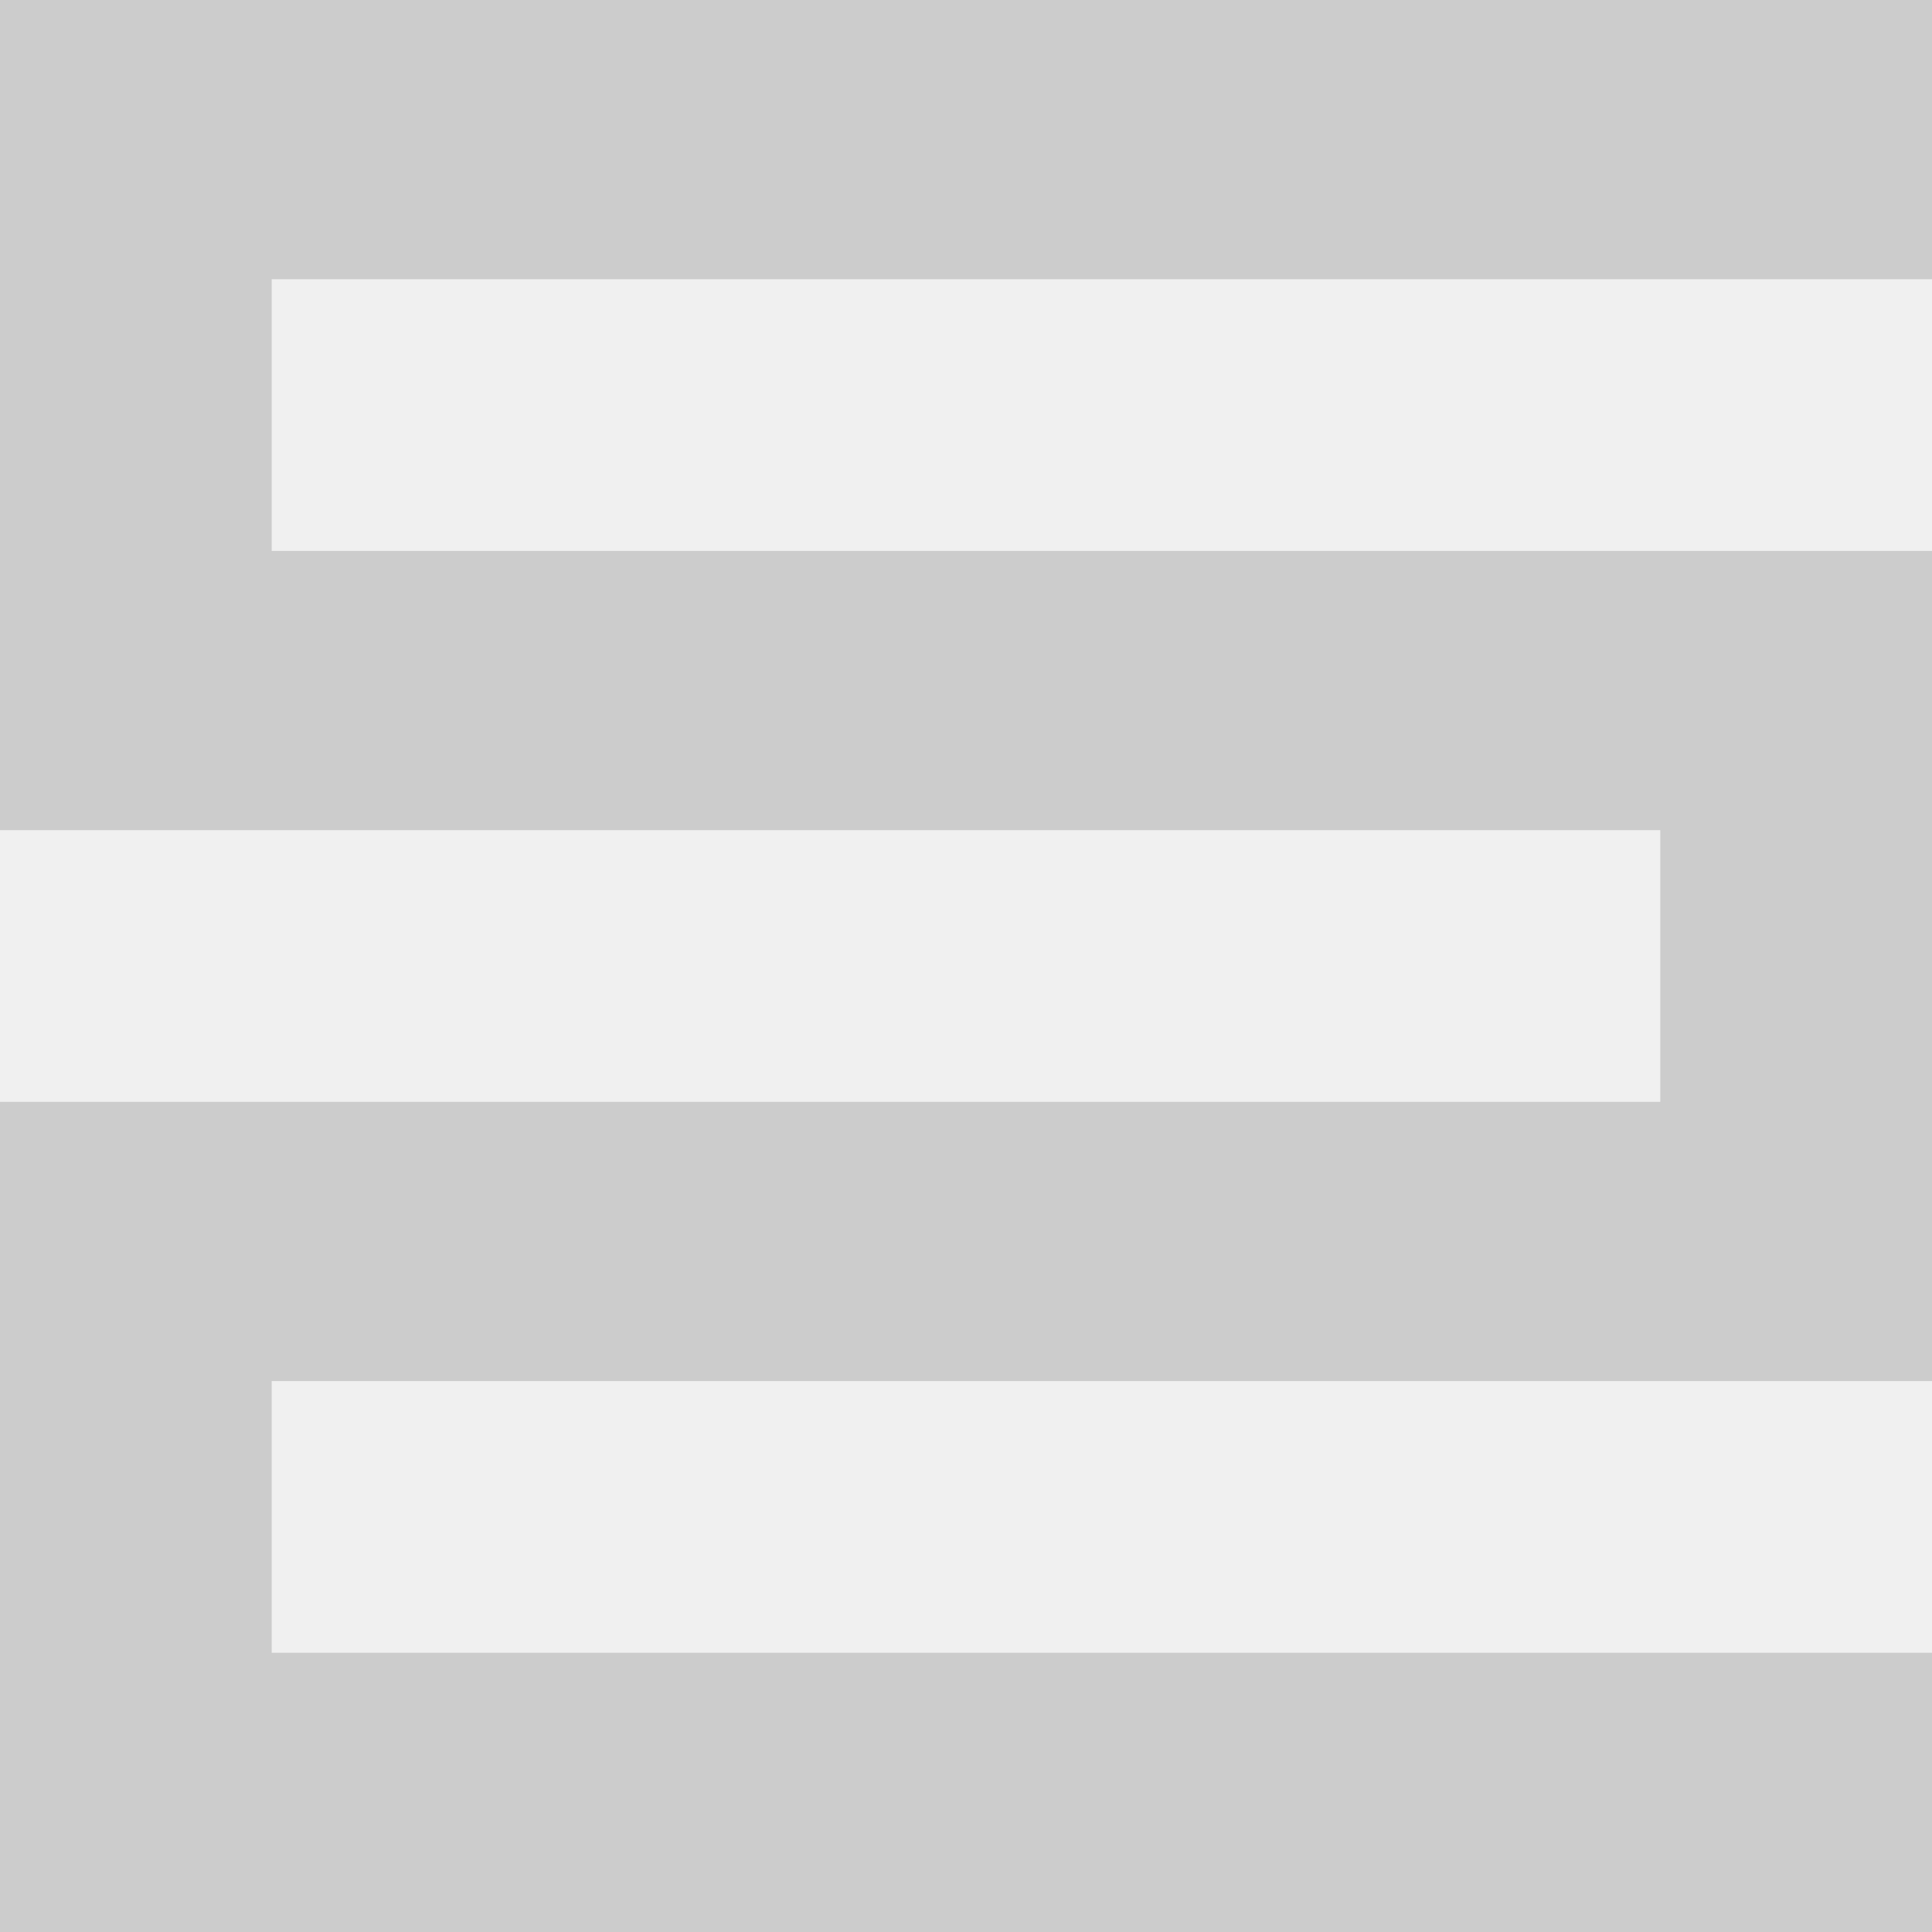
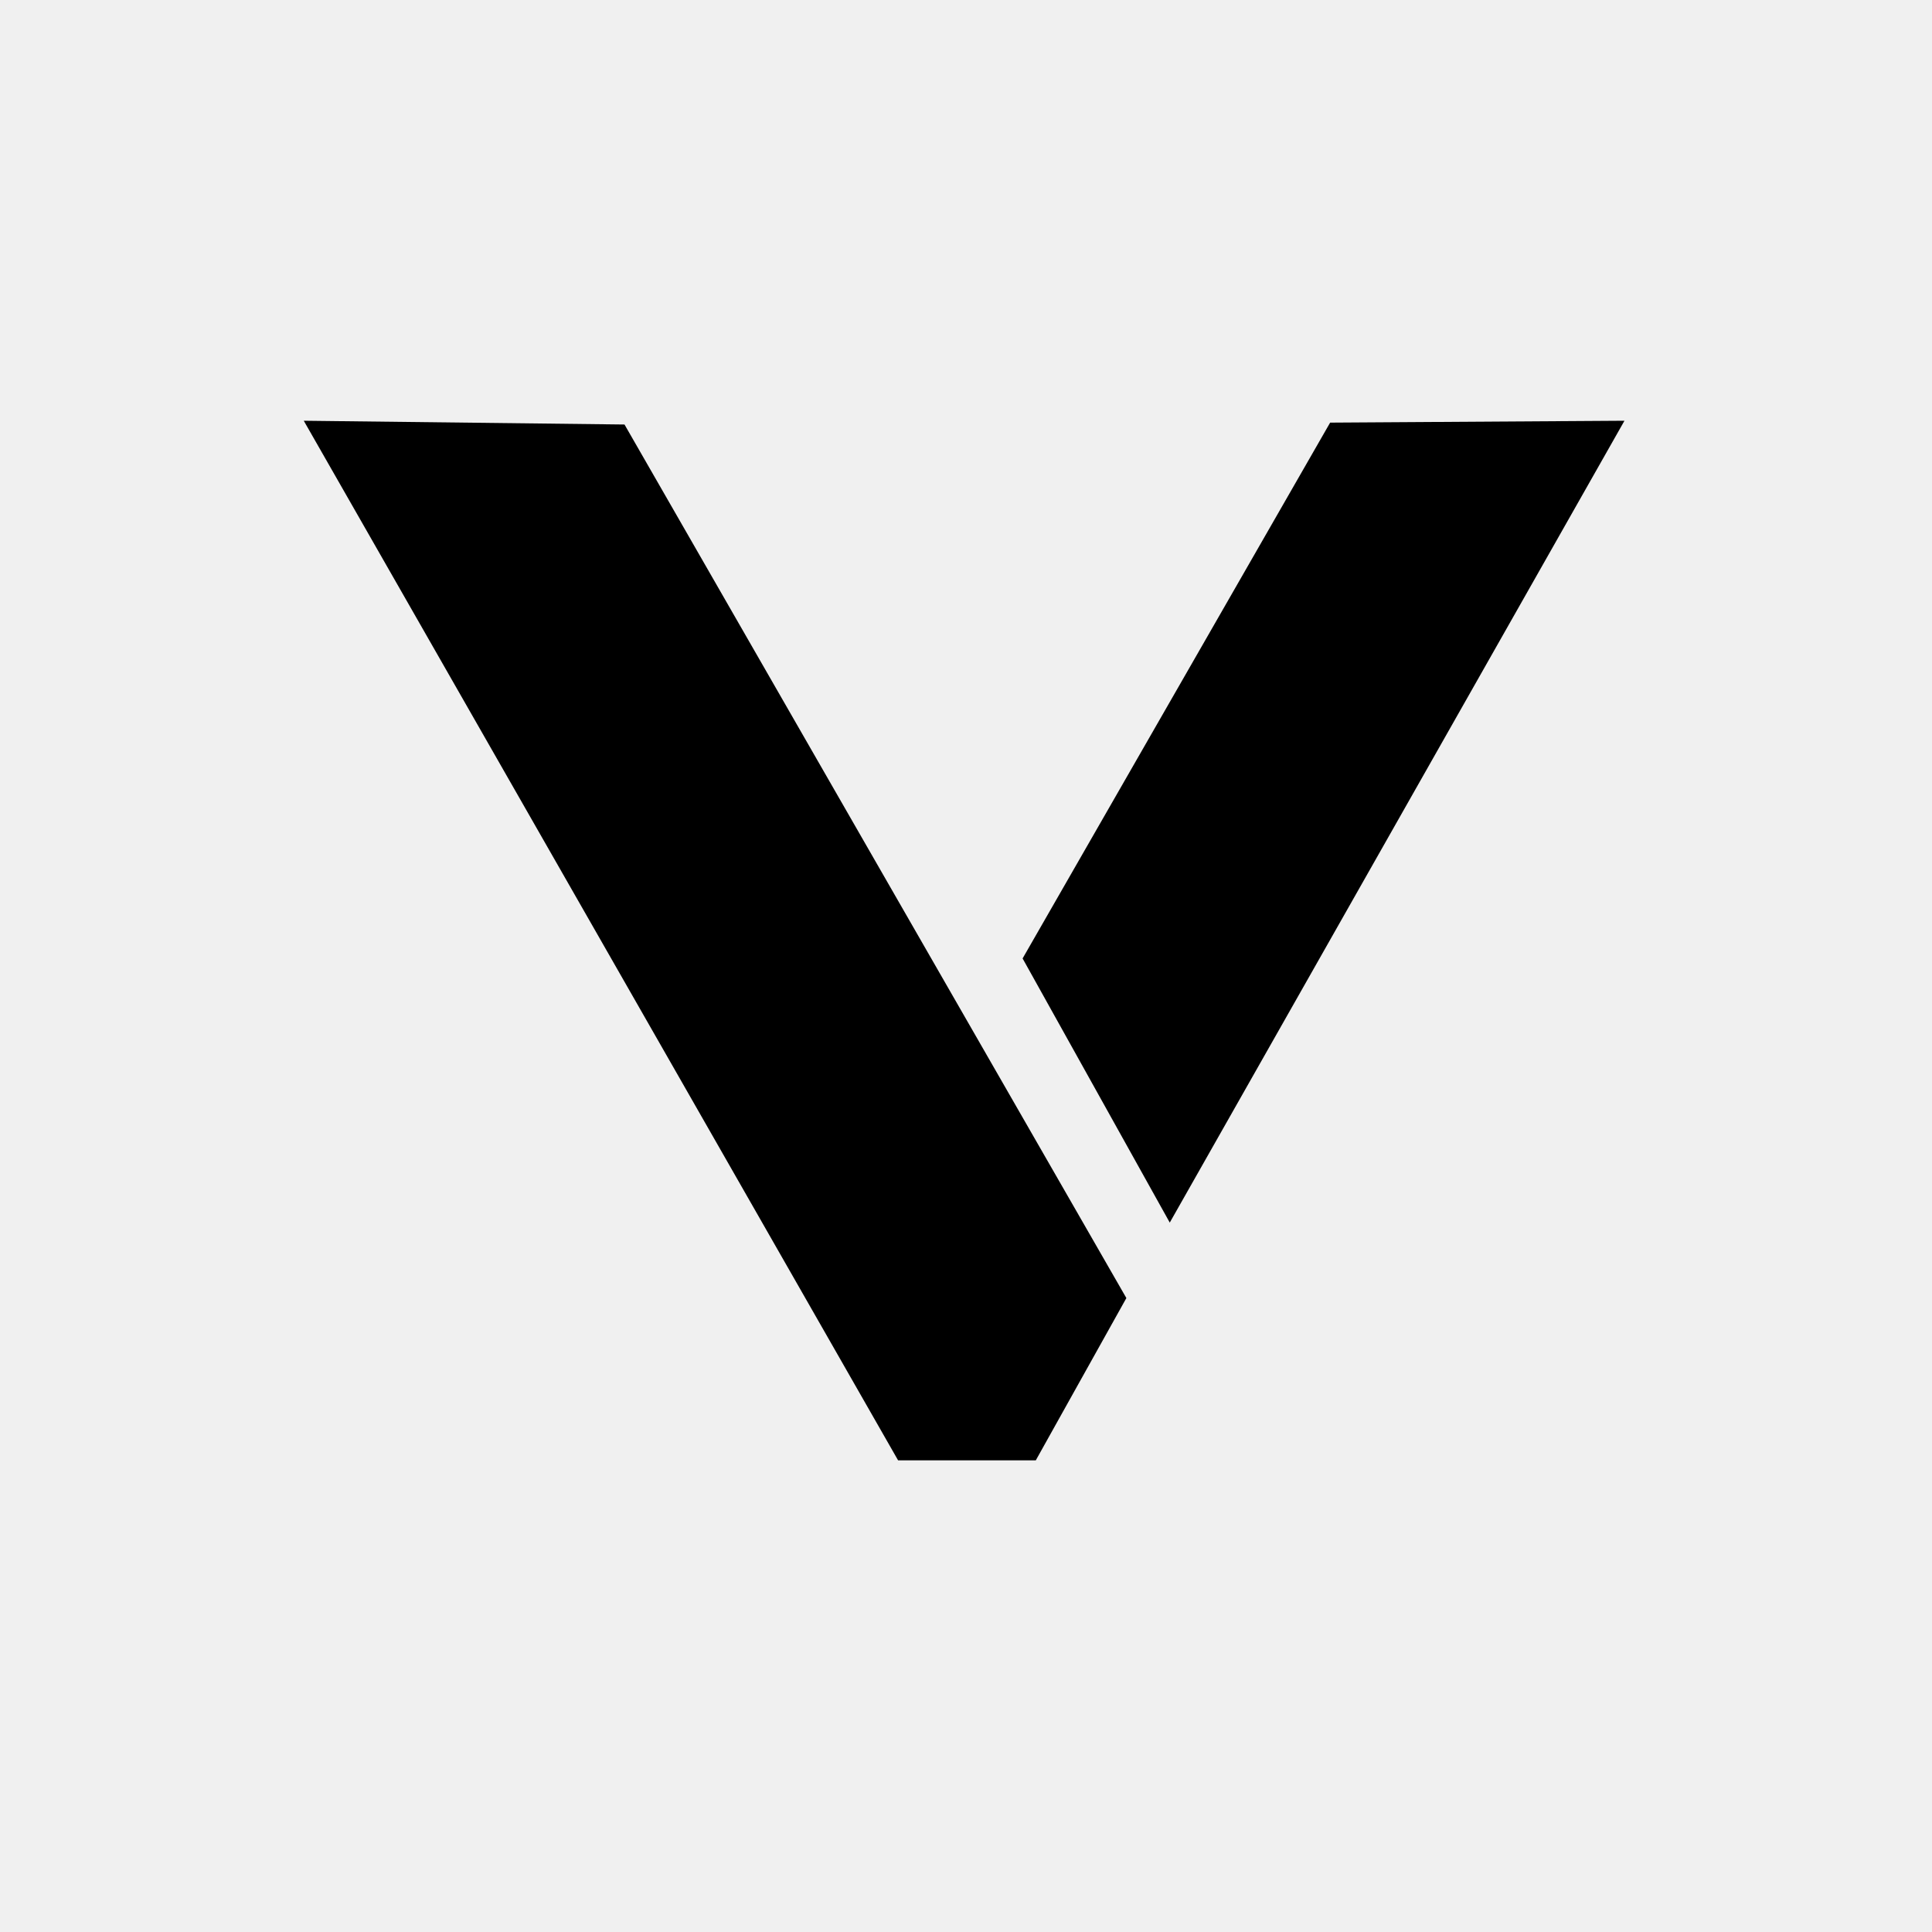
- <svg xmlns="http://www.w3.org/2000/svg" width="512" height="512" viewBox="0 0 512 512" fill="none">
-   <g clip-path="url(#clip0_741_1317)">
-     <path d="M512 366H72V438H512V512H0V292H440V220H0V0H512V74H72V146H512V366Z" fill="#CCCCCC" />
-   </g>
-   <defs>
-     <clipPath id="clip0_741_1317">
-       <rect width="512" height="512" fill="white" />
-     </clipPath>
-   </defs>
+ <svg xmlns="http://www.w3.org/2000/svg" viewBox="0 0 1024 1024" fill="currentColor" shape-rendering="geometricPrecision">
+   <polygon points="161 223 331 225 597 688 549 774 476 774" />
+   <polygon points="705 224 861 223 620 648 542 508" />
</svg>
